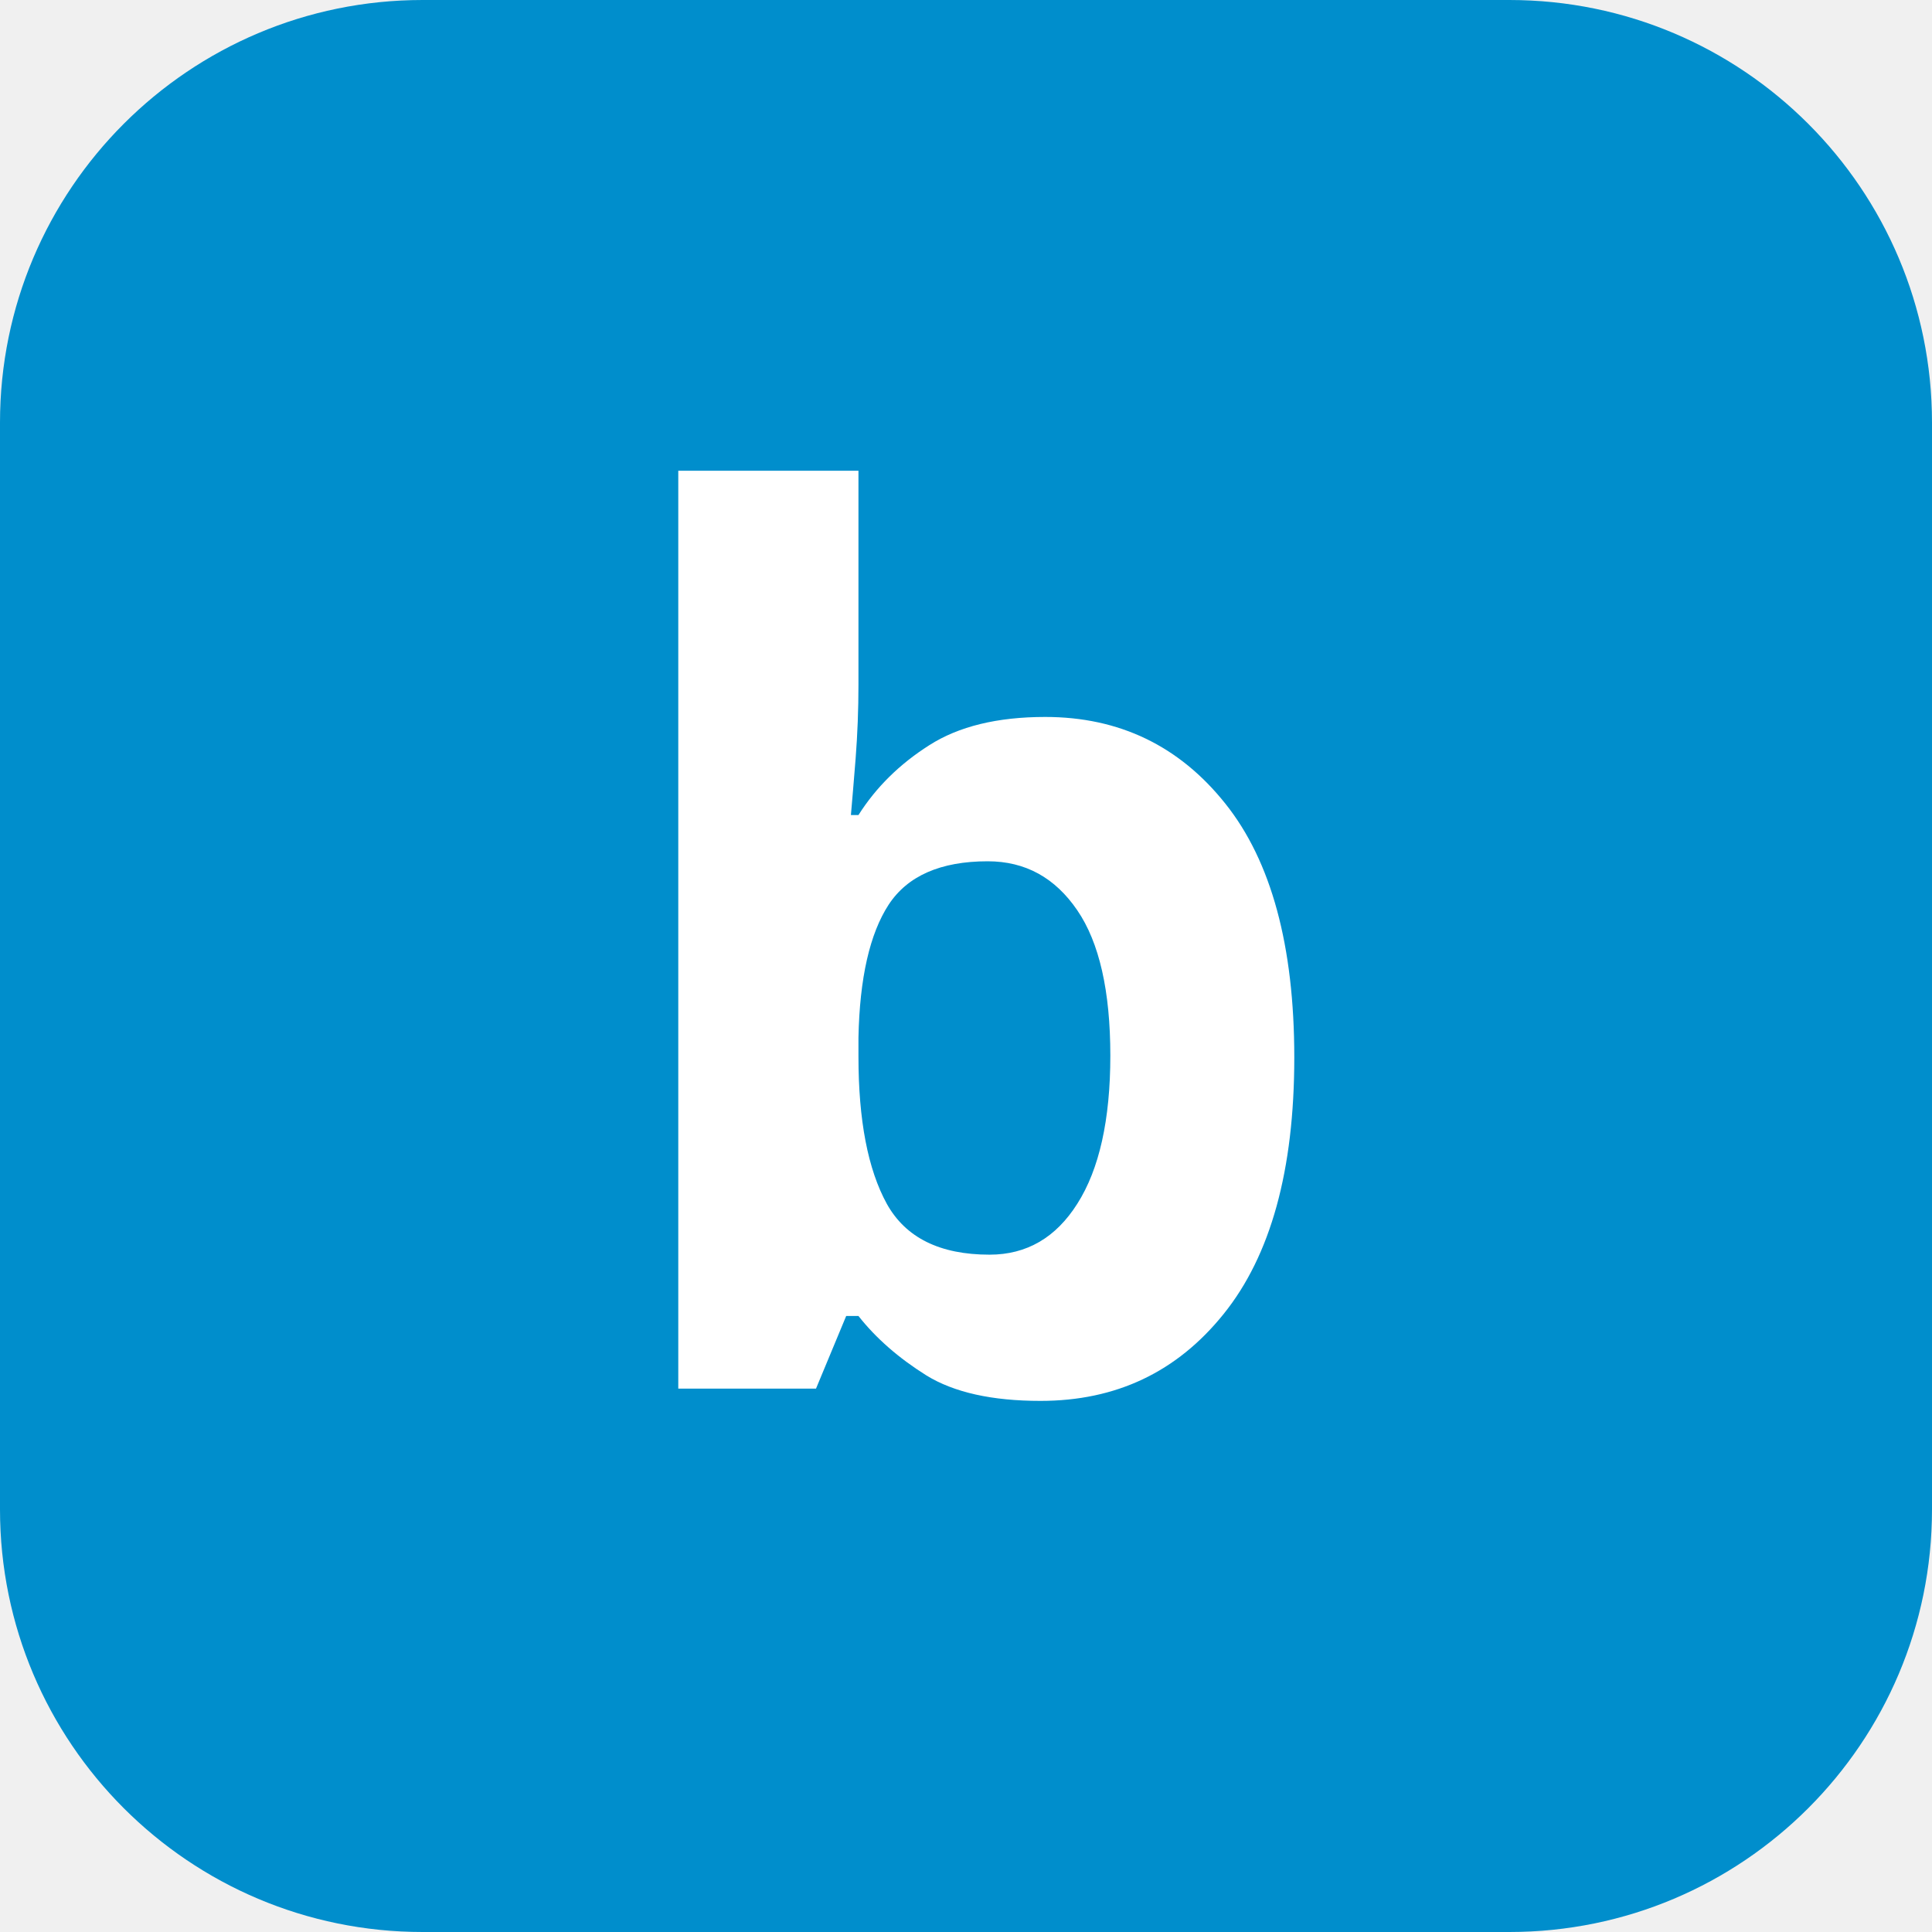
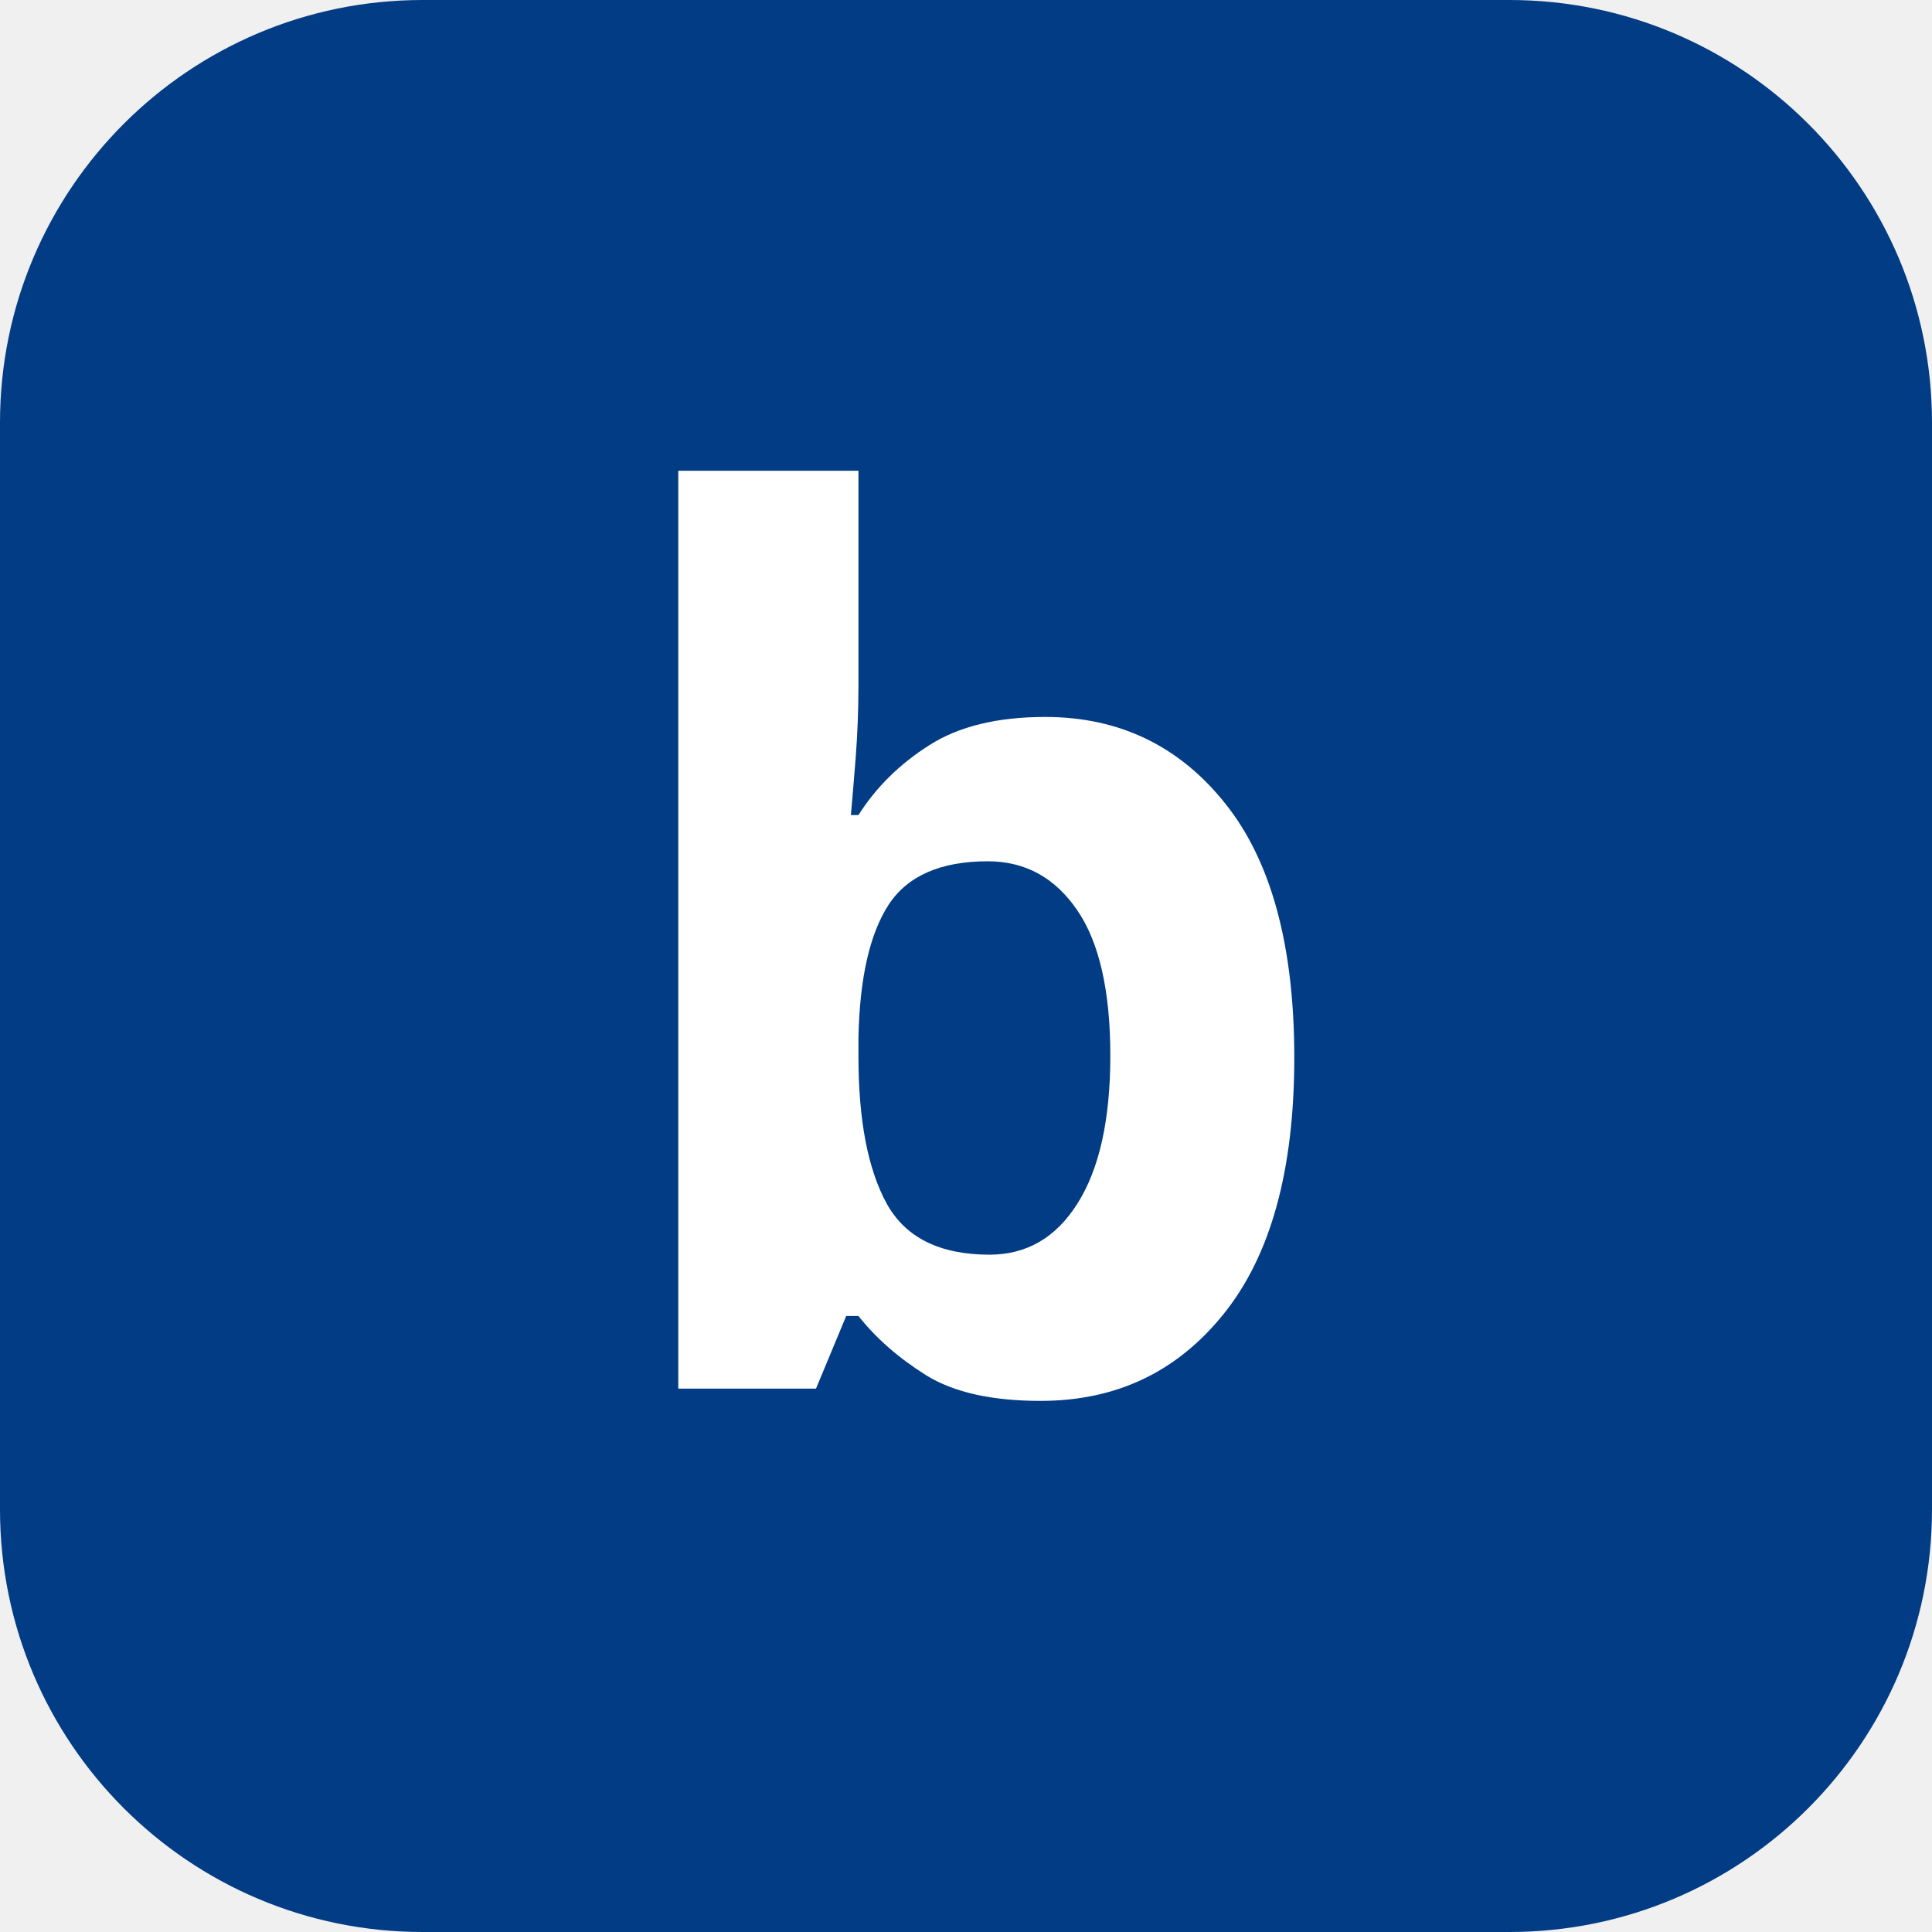
<svg xmlns="http://www.w3.org/2000/svg" viewBox="0 0 32 32">
-   <rect width="32" height="32" rx="7" fill="#008ECC" />
+   <rect width="32" height="32" rx="7" fill="#023C85" />
  <text x="16" y="23" font-family="system-ui,sans-serif" font-size="20" font-weight="700" fill="#FFFFFF" text-anchor="middle">b</text>
</svg>
